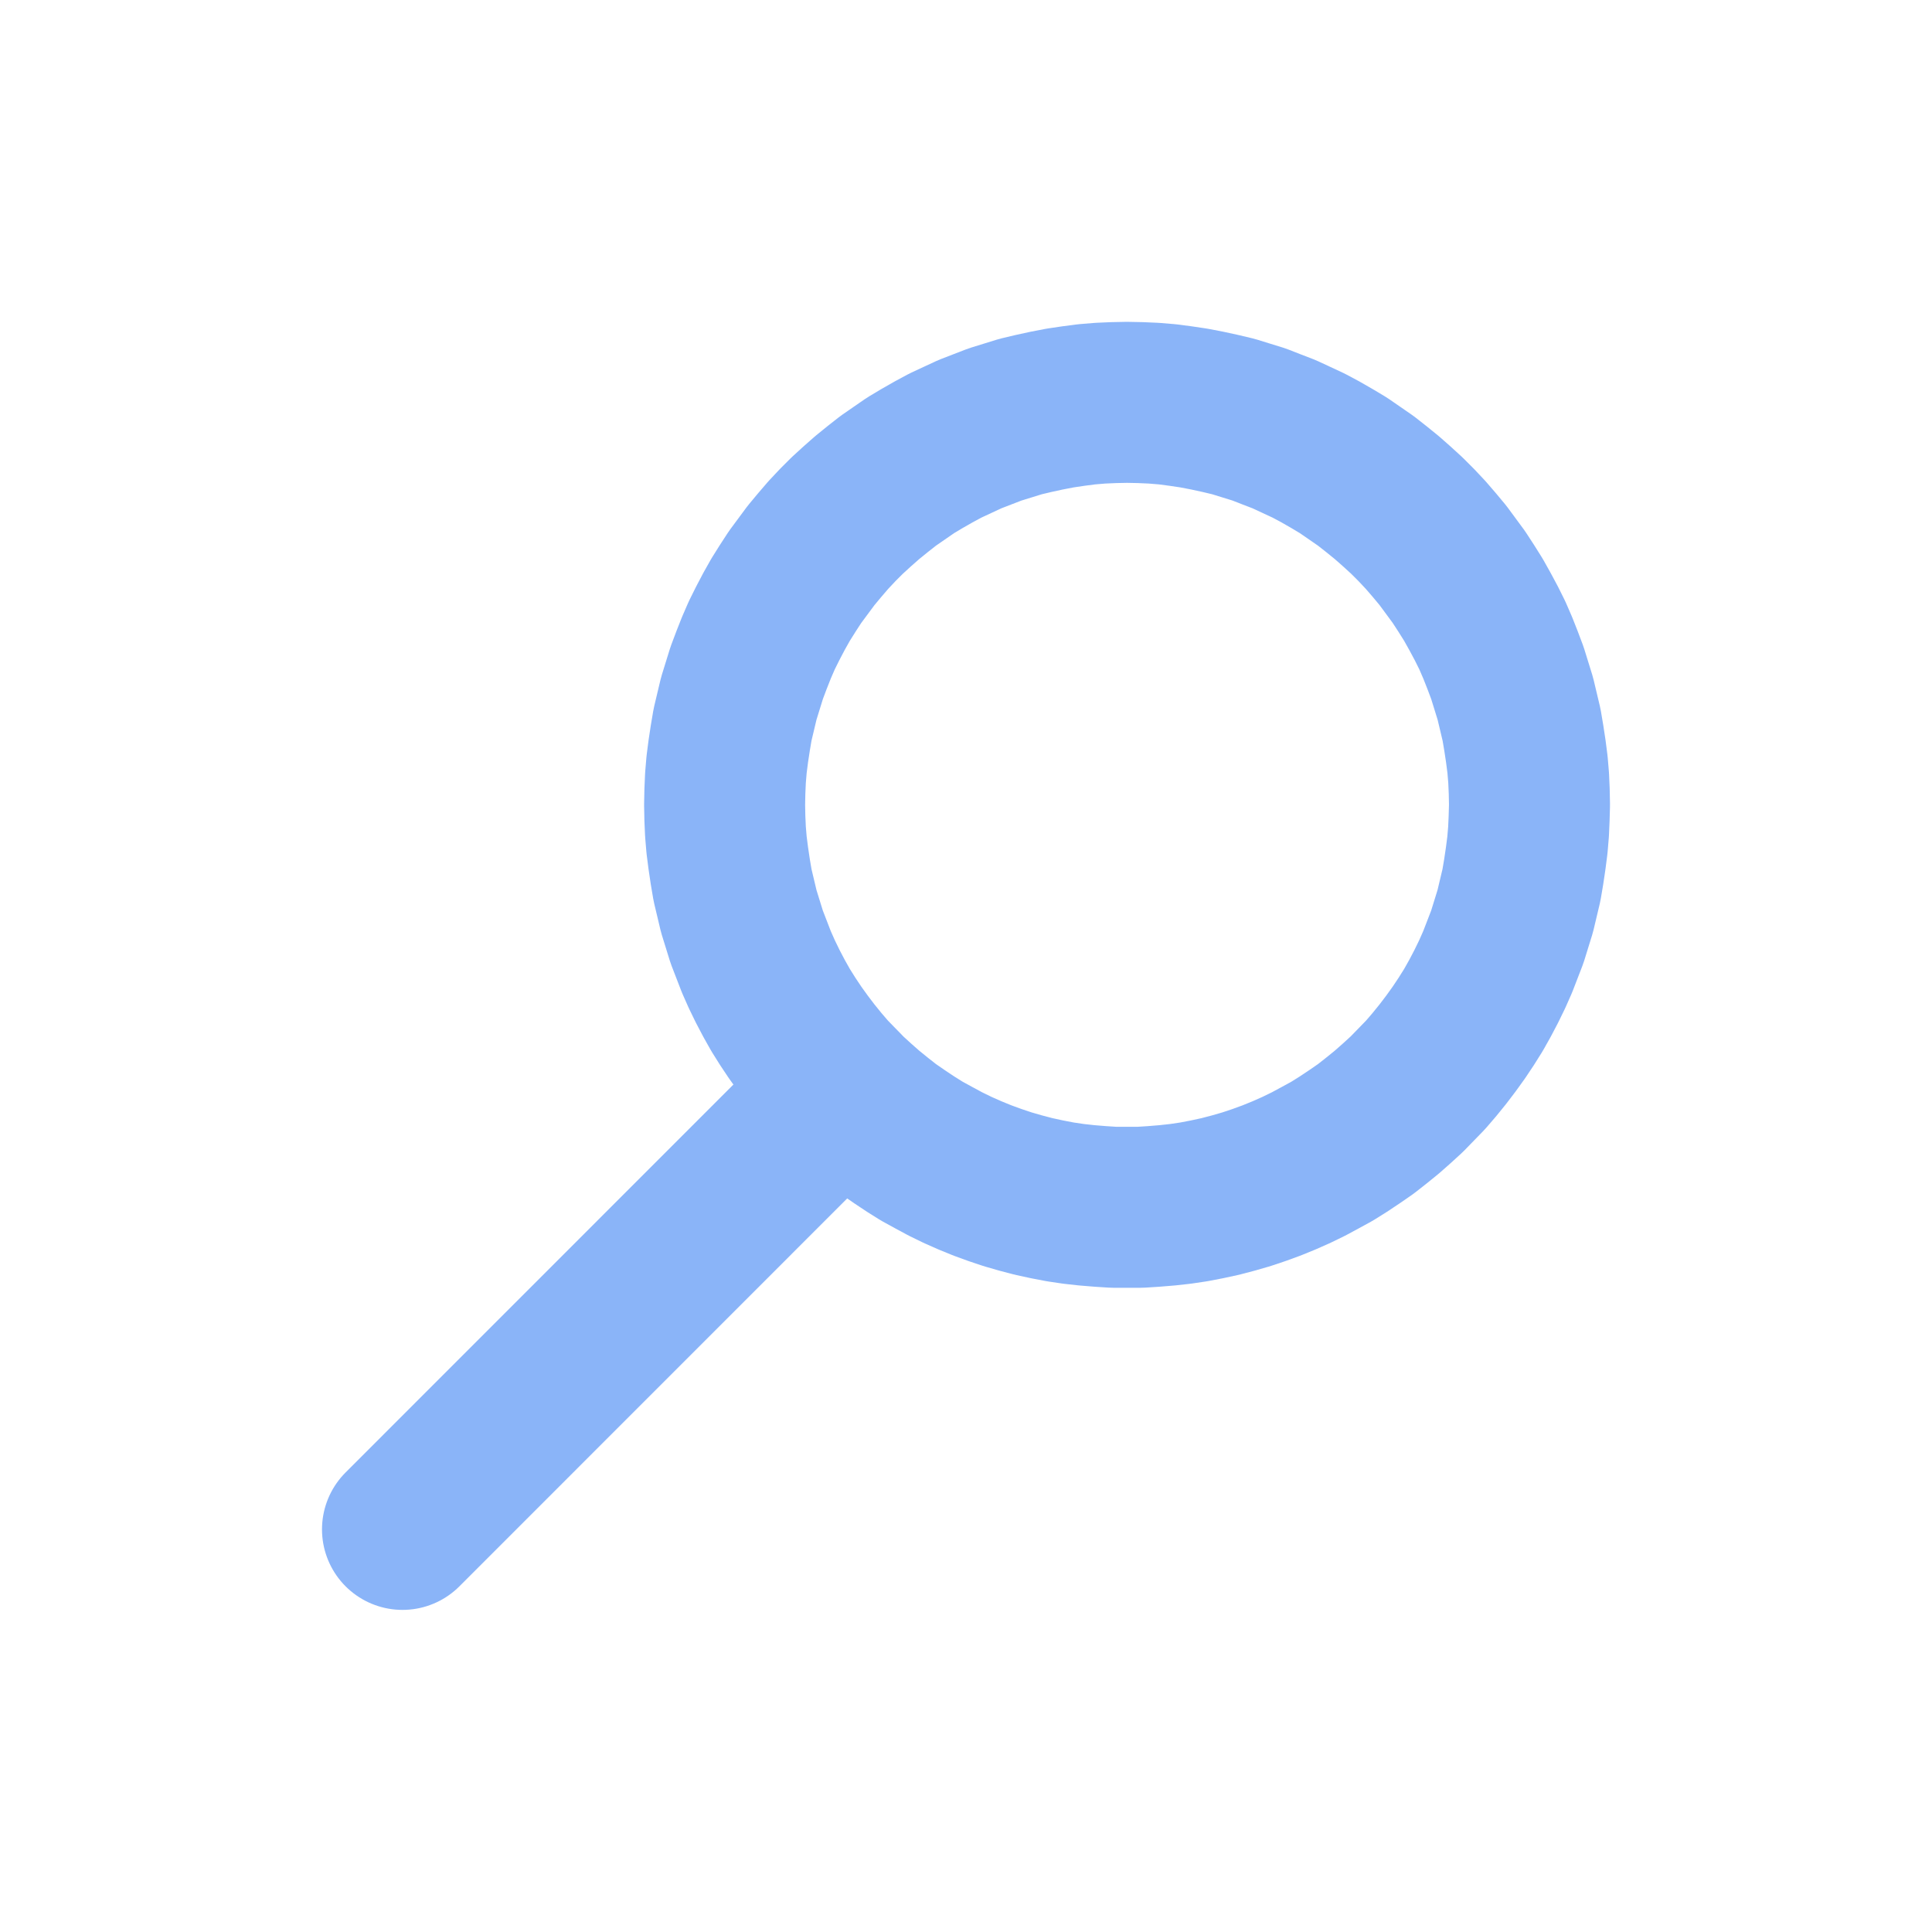
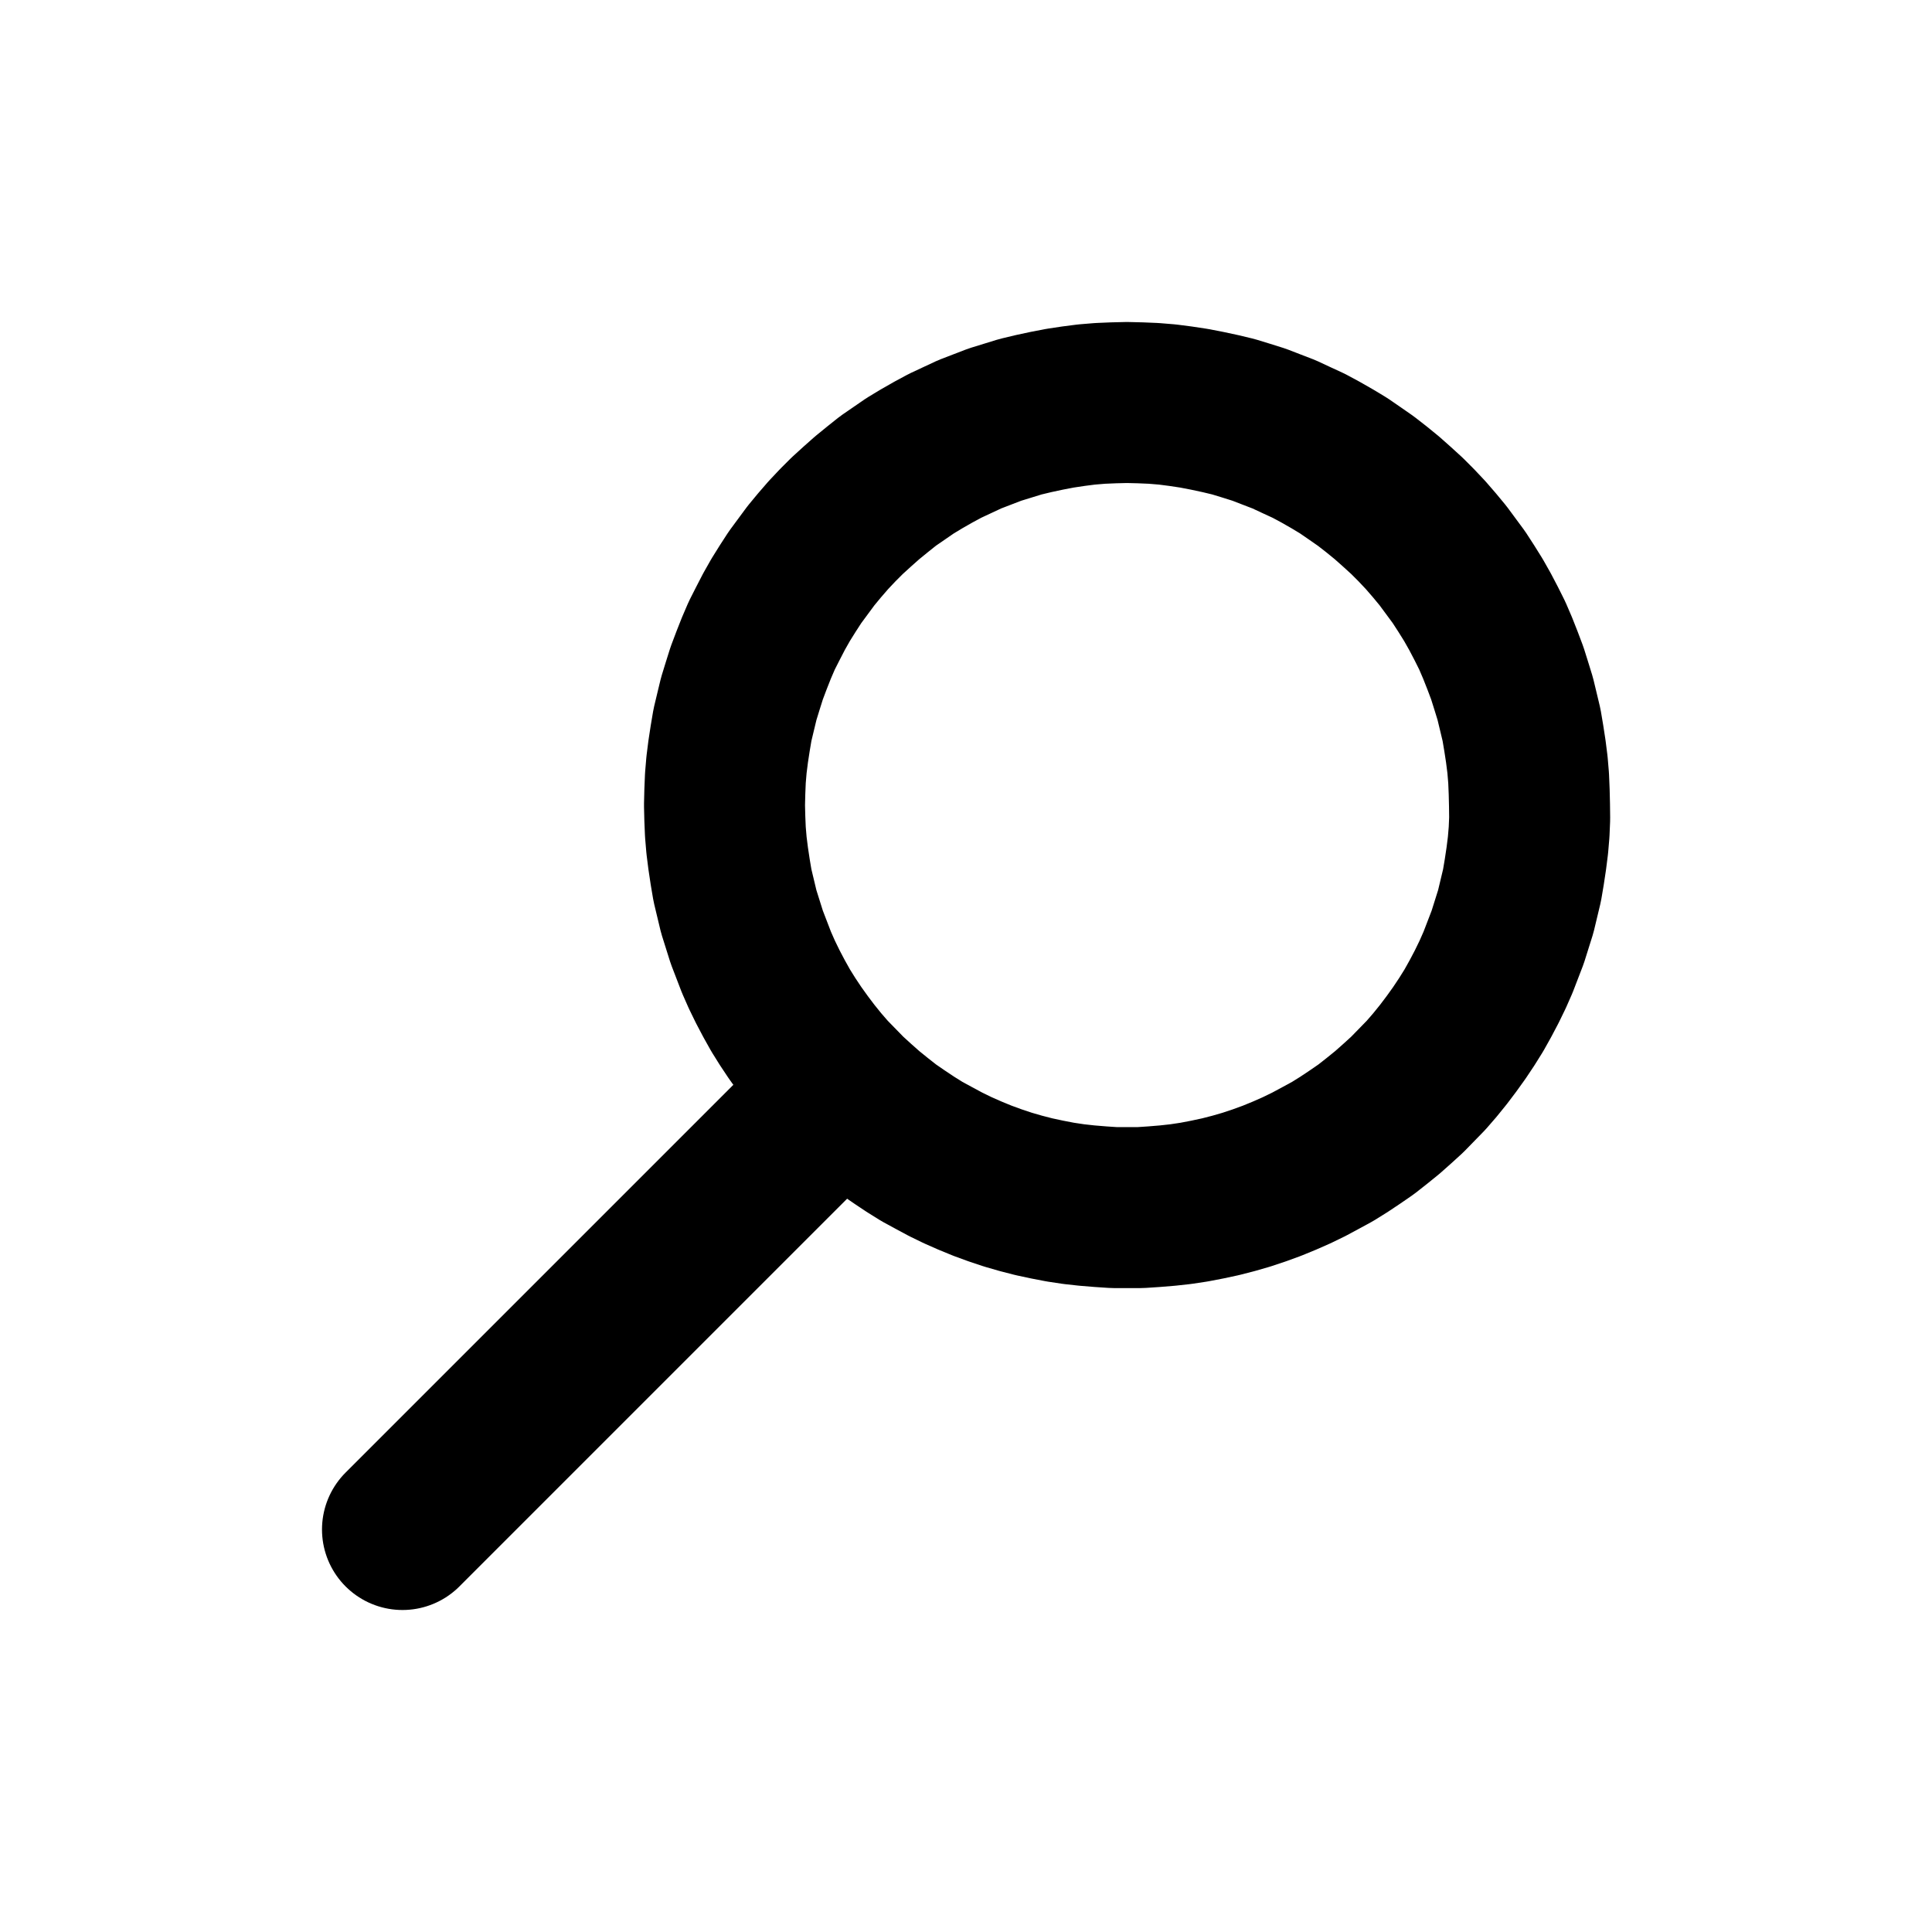
- <svg xmlns="http://www.w3.org/2000/svg" width="36mm" height="36mm" viewBox="0 0 36 36" version="1.1" id="svg8">
-   <defs id="defs2">
-     <pattern id="EMFhbasepattern" patternUnits="userSpaceOnUse" width="6" height="6" x="0" y="0" />
-     <pattern id="EMFhbasepattern-8" patternUnits="userSpaceOnUse" width="6" height="6" x="0" y="0" />
-     <pattern id="EMFhbasepattern-2" patternUnits="userSpaceOnUse" width="6" height="6" x="0" y="0" />
-     <pattern id="EMFhbasepattern-6" patternUnits="userSpaceOnUse" width="6" height="6" x="0" y="0" />
-     <pattern id="EMFhbasepattern-21" patternUnits="userSpaceOnUse" width="6" height="6" x="0" y="0" />
-     <pattern id="EMFhbasepattern-0" patternUnits="userSpaceOnUse" width="6" height="6" x="0" y="0" />
-     <pattern id="EMFhbasepattern-9" patternUnits="userSpaceOnUse" width="6" height="6" x="0" y="0" />
-     <pattern id="EMFhbasepattern-5" patternUnits="userSpaceOnUse" width="6" height="6" x="0" y="0" />
-     <pattern id="EMFhbasepattern-1" patternUnits="userSpaceOnUse" width="6" height="6" x="0" y="0" />
-     <pattern id="EMFhbasepattern-96" patternUnits="userSpaceOnUse" width="6" height="6" x="0" y="0" />
-     <pattern id="EMFhbasepattern-17" patternUnits="userSpaceOnUse" width="6" height="6" x="0" y="0" />
-     <pattern id="EMFhbasepattern-7" patternUnits="userSpaceOnUse" width="6" height="6" x="0" y="0" />
-     <pattern id="EMFhbasepattern-4" patternUnits="userSpaceOnUse" width="6" height="6" x="0" y="0" />
-   </defs>
-   <g id="layer1">
-     <path style="fill:none;stroke:#8ab4f8;stroke-width:3;stroke-linecap:round;stroke-linejoin:round;stroke-miterlimit:4;stroke-dasharray:none;stroke-opacity:1" d="M 7.5,28.498 15.695,20.301" id="path852" />
-     <path style="fill:none;stroke:#8ab4f8;stroke-width:3;stroke-linecap:round;stroke-linejoin:round;stroke-miterlimit:4;stroke-dasharray:none;stroke-opacity:1" d="m 28.5,14.999 -0.005,-0.249 -0.011,-0.254 -0.021,-0.249 -0.032,-0.249 -0.037,-0.244 -0.042,-0.249 -0.058,-0.244 -0.058,-0.244 -0.074,-0.239 -0.074,-0.239 -0.09,-0.239 -0.09,-0.228 -0.101,-0.233 -0.111,-0.223 L 27.577,11.394 27.455,11.176 27.322,10.964 27.184,10.752 27.036,10.551 26.887,10.349 26.728,10.158 26.564,9.968 26.389,9.782 26.214,9.607 26.028,9.437 25.842,9.273 25.646,9.114 25.45,8.96 25.243,8.817 25.036,8.674 24.824,8.547 24.601,8.419 24.384,8.303 24.156,8.197 23.928,8.091 23.694,8.001 23.461,7.91 23.222,7.836 22.983,7.762 22.739,7.704 22.495,7.651 22.246,7.603 21.997,7.566 21.753,7.534 21.498,7.513 21.249,7.502 l -0.249,-0.005 -0.249,0.005 -0.249,0.011 -0.255,0.021 -0.244,0.032 -0.249,0.037 -0.249,0.048 -0.244,0.053 -0.244,0.058 -0.239,0.074 -0.239,0.074 -0.233,0.09 -0.233,0.09 -0.228,0.106 -0.228,0.106 -0.217,0.117 -0.223,0.127 -0.212,0.127 -0.207,0.143 -0.207,0.143 -0.196,0.154 -0.196,0.159 -0.186,0.164 -0.186,0.17 -0.175,0.175 -0.175,0.186 -0.164,0.191 -0.159,0.191 -0.149,0.201 -0.149,0.201 -0.138,0.212 -0.133,0.212 -0.122,0.217 -0.117,0.223 -0.111,0.223 -0.101,0.233 -0.09,0.228 -0.09,0.239 -0.074,0.239 -0.074,0.239 -0.058,0.244 -0.058,0.244 -0.042,0.249 -0.037,0.244 -0.032,0.249 -0.021,0.249 -0.011,0.254 -0.005,0.249 0.005,0.249 0.011,0.249 0.021,0.249 0.032,0.249 0.037,0.249 0.042,0.249 0.058,0.244 0.058,0.244 0.074,0.239 0.074,0.239 0.09,0.233 0.09,0.233 0.101,0.228 0.111,0.228 0.117,0.223 0.122,0.217 0.133,0.212 0.138,0.207 0.149,0.207 0.149,0.196 0.159,0.196 0.164,0.191 0.175,0.18 0.175,0.18 0.186,0.17 0.186,0.164 0.196,0.159 0.196,0.154 0.207,0.143 0.207,0.138 0.212,0.133 0.223,0.122 0.217,0.117 0.228,0.111 0.228,0.101 0.233,0.095 0.233,0.085 0.239,0.08 0.239,0.069 0.244,0.064 0.244,0.053 0.249,0.048 0.249,0.037 0.244,0.027 0.255,0.021 0.249,0.016 h 0.249 0.249 l 0.249,-0.016 0.255,-0.021 0.244,-0.027 0.249,-0.037 0.249,-0.048 0.244,-0.053 0.244,-0.064 0.239,-0.069 0.239,-0.08 0.233,-0.085 0.233,-0.095 0.228,-0.101 0.228,-0.111 0.217,-0.117 0.223,-0.122 0.212,-0.133 0.207,-0.138 0.207,-0.143 0.196,-0.154 0.196,-0.159 0.186,-0.164 0.186,-0.17 0.175,-0.18 0.175,-0.18 0.164,-0.191 0.159,-0.196 0.149,-0.196 0.149,-0.207 0.138,-0.207 0.133,-0.212 0.122,-0.217 0.117,-0.223 0.111,-0.228 0.101,-0.228 0.09,-0.233 0.09,-0.233 0.074,-0.239 0.074,-0.239 0.058,-0.244 0.058,-0.244 0.042,-0.249 0.037,-0.249 0.032,-0.249 0.021,-0.249 0.011,-0.249 z" id="path850" />
-     <path style="fill:none;stroke:none;stroke-width:0.013px;stroke-linecap:round;stroke-linejoin:round;stroke-miterlimit:4;stroke-dasharray:none;stroke-opacity:1" d="M 0,36 H 36 V 0 H 0 Z" id="path848" />
-   </g>
+ <svg xmlns="http://www.w3.org/2000/svg" width="24" height="24" viewBox="0 0 24 24" version="1.1" id="svg8">
+   <defs id="defs2" />
+   <path style="fill:none;stroke:#000000;stroke-width:2;stroke-linecap:round;stroke-linejoin:round;stroke-miterlimit:4;stroke-dasharray:none;stroke-opacity:1" d="M 5,19 10.46,13.54" id="path3" />
+   <path style="fill:none;stroke:#000000;stroke-width:2;stroke-linecap:round;stroke-linejoin:round;stroke-miterlimit:4;stroke-dasharray:none;stroke-opacity:1" d="M 19,10.002 18.996,9.836 18.989,9.666 18.975,9.5 18.954,9.334 18.929,9.171 18.901,9.005 18.862,8.842 18.823,8.68 18.774,8.521 18.724,8.362 18.664,8.203 18.604,8.051 18.537,7.895 18.463,7.747 18.385,7.598 18.303,7.453 18.215,7.312 18.123,7.17 18.024,7.036 17.925,6.902 17.819,6.774 17.709,6.647 17.593,6.524 17.476,6.407 17.352,6.294 17.228,6.184 17.098,6.078 16.967,5.976 16.829,5.88 16.691,5.785 16.55,5.7 16.401,5.615 16.256,5.537 16.104,5.467 15.952,5.396 15.796,5.336 15.641,5.276 15.482,5.226 15.322,5.177 l -0.163,-0.039 -0.163,-0.035 -0.166,-0.032 -0.166,-0.025 -0.163,-0.021 -0.17,-0.014 -0.166,-0.007 -0.166,-0.004 -0.166,0.004 -0.166,0.007 -0.17,0.014 -0.163,0.021 -0.166,0.025 -0.166,0.032 -0.163,0.035 -0.163,0.039 -0.159,0.049 -0.159,0.049 -0.156,0.06 -0.156,0.06 -0.152,0.071 -0.152,0.071 -0.145,0.078 -0.149,0.085 -0.141,0.085 -0.138,0.095 -0.138,0.095 L 10.902,6.078 10.772,6.184 10.648,6.294 10.524,6.407 10.407,6.524 10.291,6.647 10.181,6.774 10.075,6.902 9.976,7.036 9.877,7.17 9.785,7.312 9.697,7.453 9.615,7.598 9.538,7.747 9.463,7.895 9.396,8.051 9.336,8.203 9.276,8.362 9.226,8.521 9.177,8.68 9.138,8.842 9.099,9.005 9.071,9.171 9.046,9.334 9.025,9.5 9.011,9.666 l -0.007,0.17 -0.004,0.166 0.004,0.166 0.007,0.166 0.014,0.166 0.021,0.166 0.025,0.166 0.028,0.166 0.039,0.163 0.039,0.163 0.05,0.159 0.05,0.159 0.06,0.156 0.06,0.156 0.067,0.152 0.074,0.152 0.078,0.148 0.081,0.145 0.088,0.141 0.092,0.138 0.099,0.138 0.099,0.131 0.106,0.131 0.11,0.127 0.117,0.12 0.117,0.12 0.124,0.113 0.124,0.11 0.131,0.106 0.131,0.103 0.138,0.095 0.138,0.092 0.141,0.088 0.149,0.081 0.145,0.078 0.152,0.074 0.152,0.067 0.156,0.064 0.156,0.057 0.159,0.053 0.159,0.046 0.163,0.042 0.163,0.035 0.166,0.032 0.166,0.025 0.163,0.018 0.17,0.014 0.166,0.011 h 0.166 0.166 l 0.166,-0.011 0.17,-0.014 0.163,-0.018 0.166,-0.025 0.166,-0.032 0.163,-0.035 0.163,-0.042 0.159,-0.046 0.159,-0.053 0.156,-0.057 0.156,-0.064 0.152,-0.067 0.152,-0.074 0.145,-0.078 0.149,-0.081 0.141,-0.088 0.138,-0.092 0.138,-0.095 0.131,-0.103 0.131,-0.106 0.124,-0.11 0.124,-0.113 0.117,-0.12 0.117,-0.12 0.11,-0.127 0.106,-0.131 0.099,-0.131 0.099,-0.138 0.092,-0.138 0.088,-0.141 0.081,-0.145 0.078,-0.148 0.074,-0.152 0.067,-0.152 0.06,-0.156 0.06,-0.156 0.05,-0.159 0.05,-0.159 0.039,-0.163 0.039,-0.163 0.028,-0.166 0.025,-0.166 0.021,-0.166 0.014,-0.166 0.007,-0.166 z" id="path2" />
+   <path style="fill:none;stroke:none;stroke-width:0;stroke-linecap:round;stroke-linejoin:round;stroke-miterlimit:4;stroke-dasharray:none;stroke-opacity:1" d="M 0,24 H 24 V 0 H 0 Z" id="path1" />
</svg>
